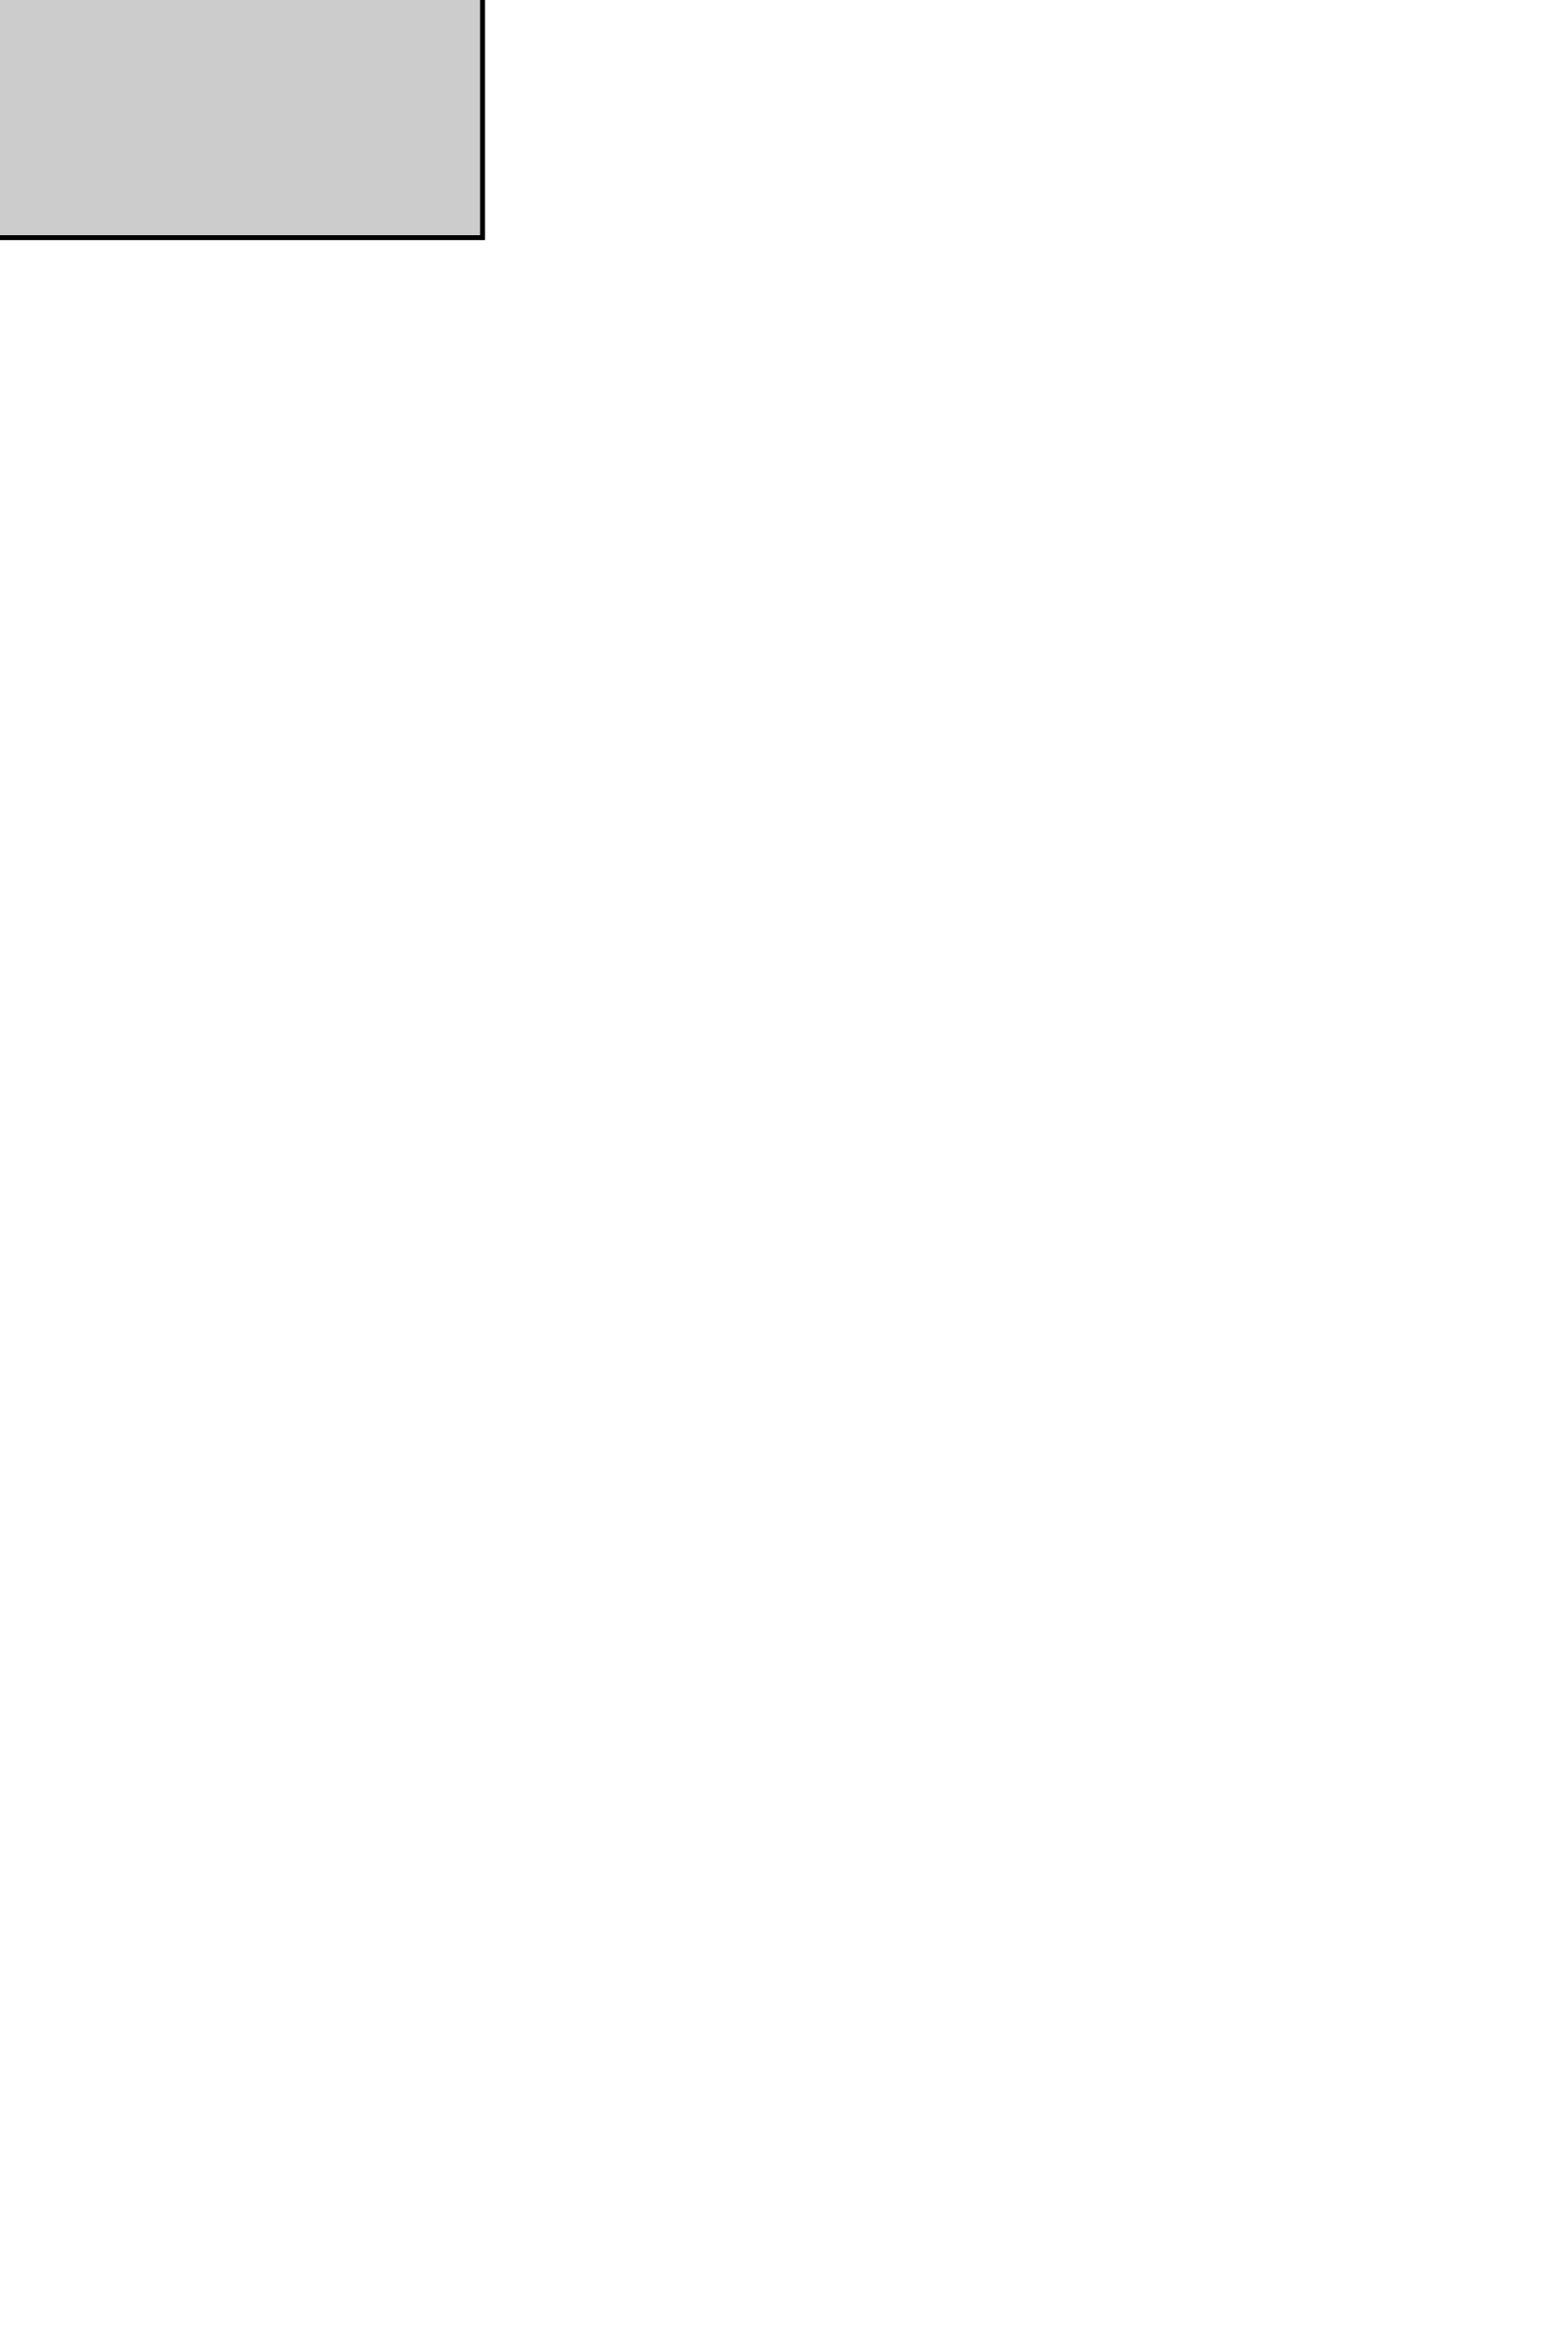
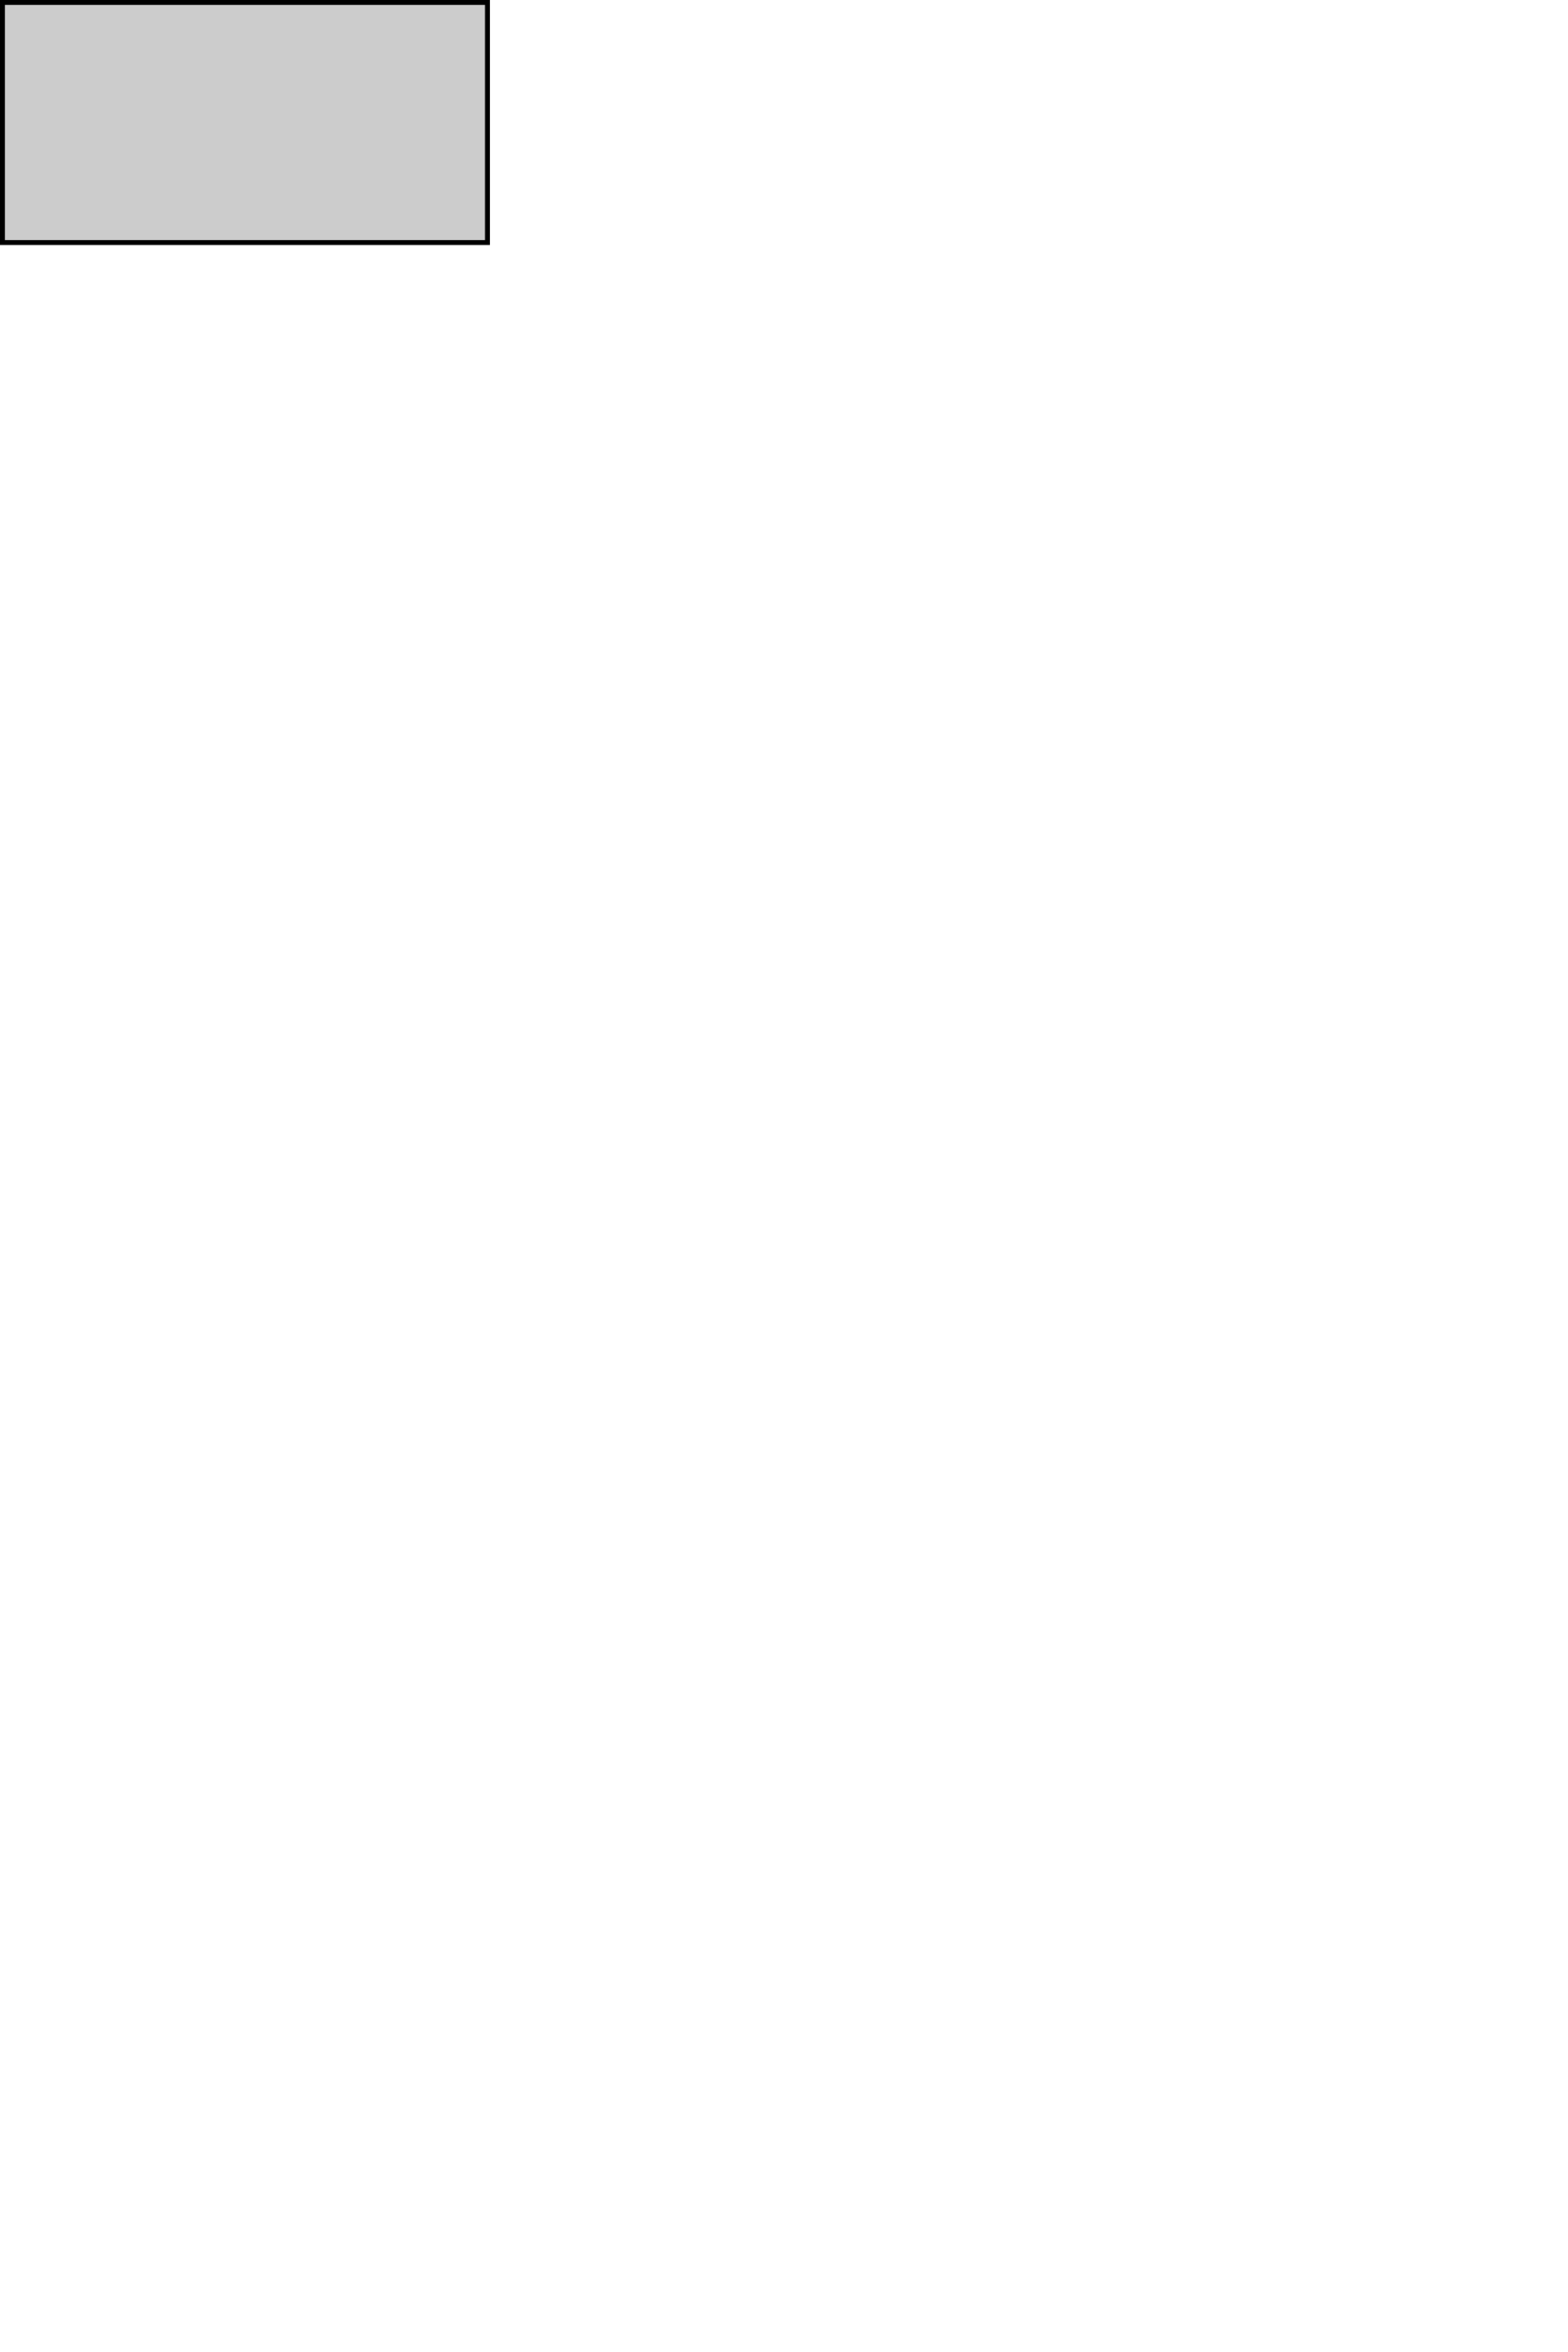
<svg xmlns="http://www.w3.org/2000/svg" width="320" height="480" version="1.1">
-   <rect type="View" fill="rgba(0, 0, 0, 0.2)" stroke="black" stroke-width="1" x="-0.5" y="-0.5" width="99" height="49" />
+   <rect type="View" fill="rgba(0, 0, 0, 0.2)" stroke="black" stroke-width="1" x="0.5" y="0.5" width="99" height="49" />
</svg>
